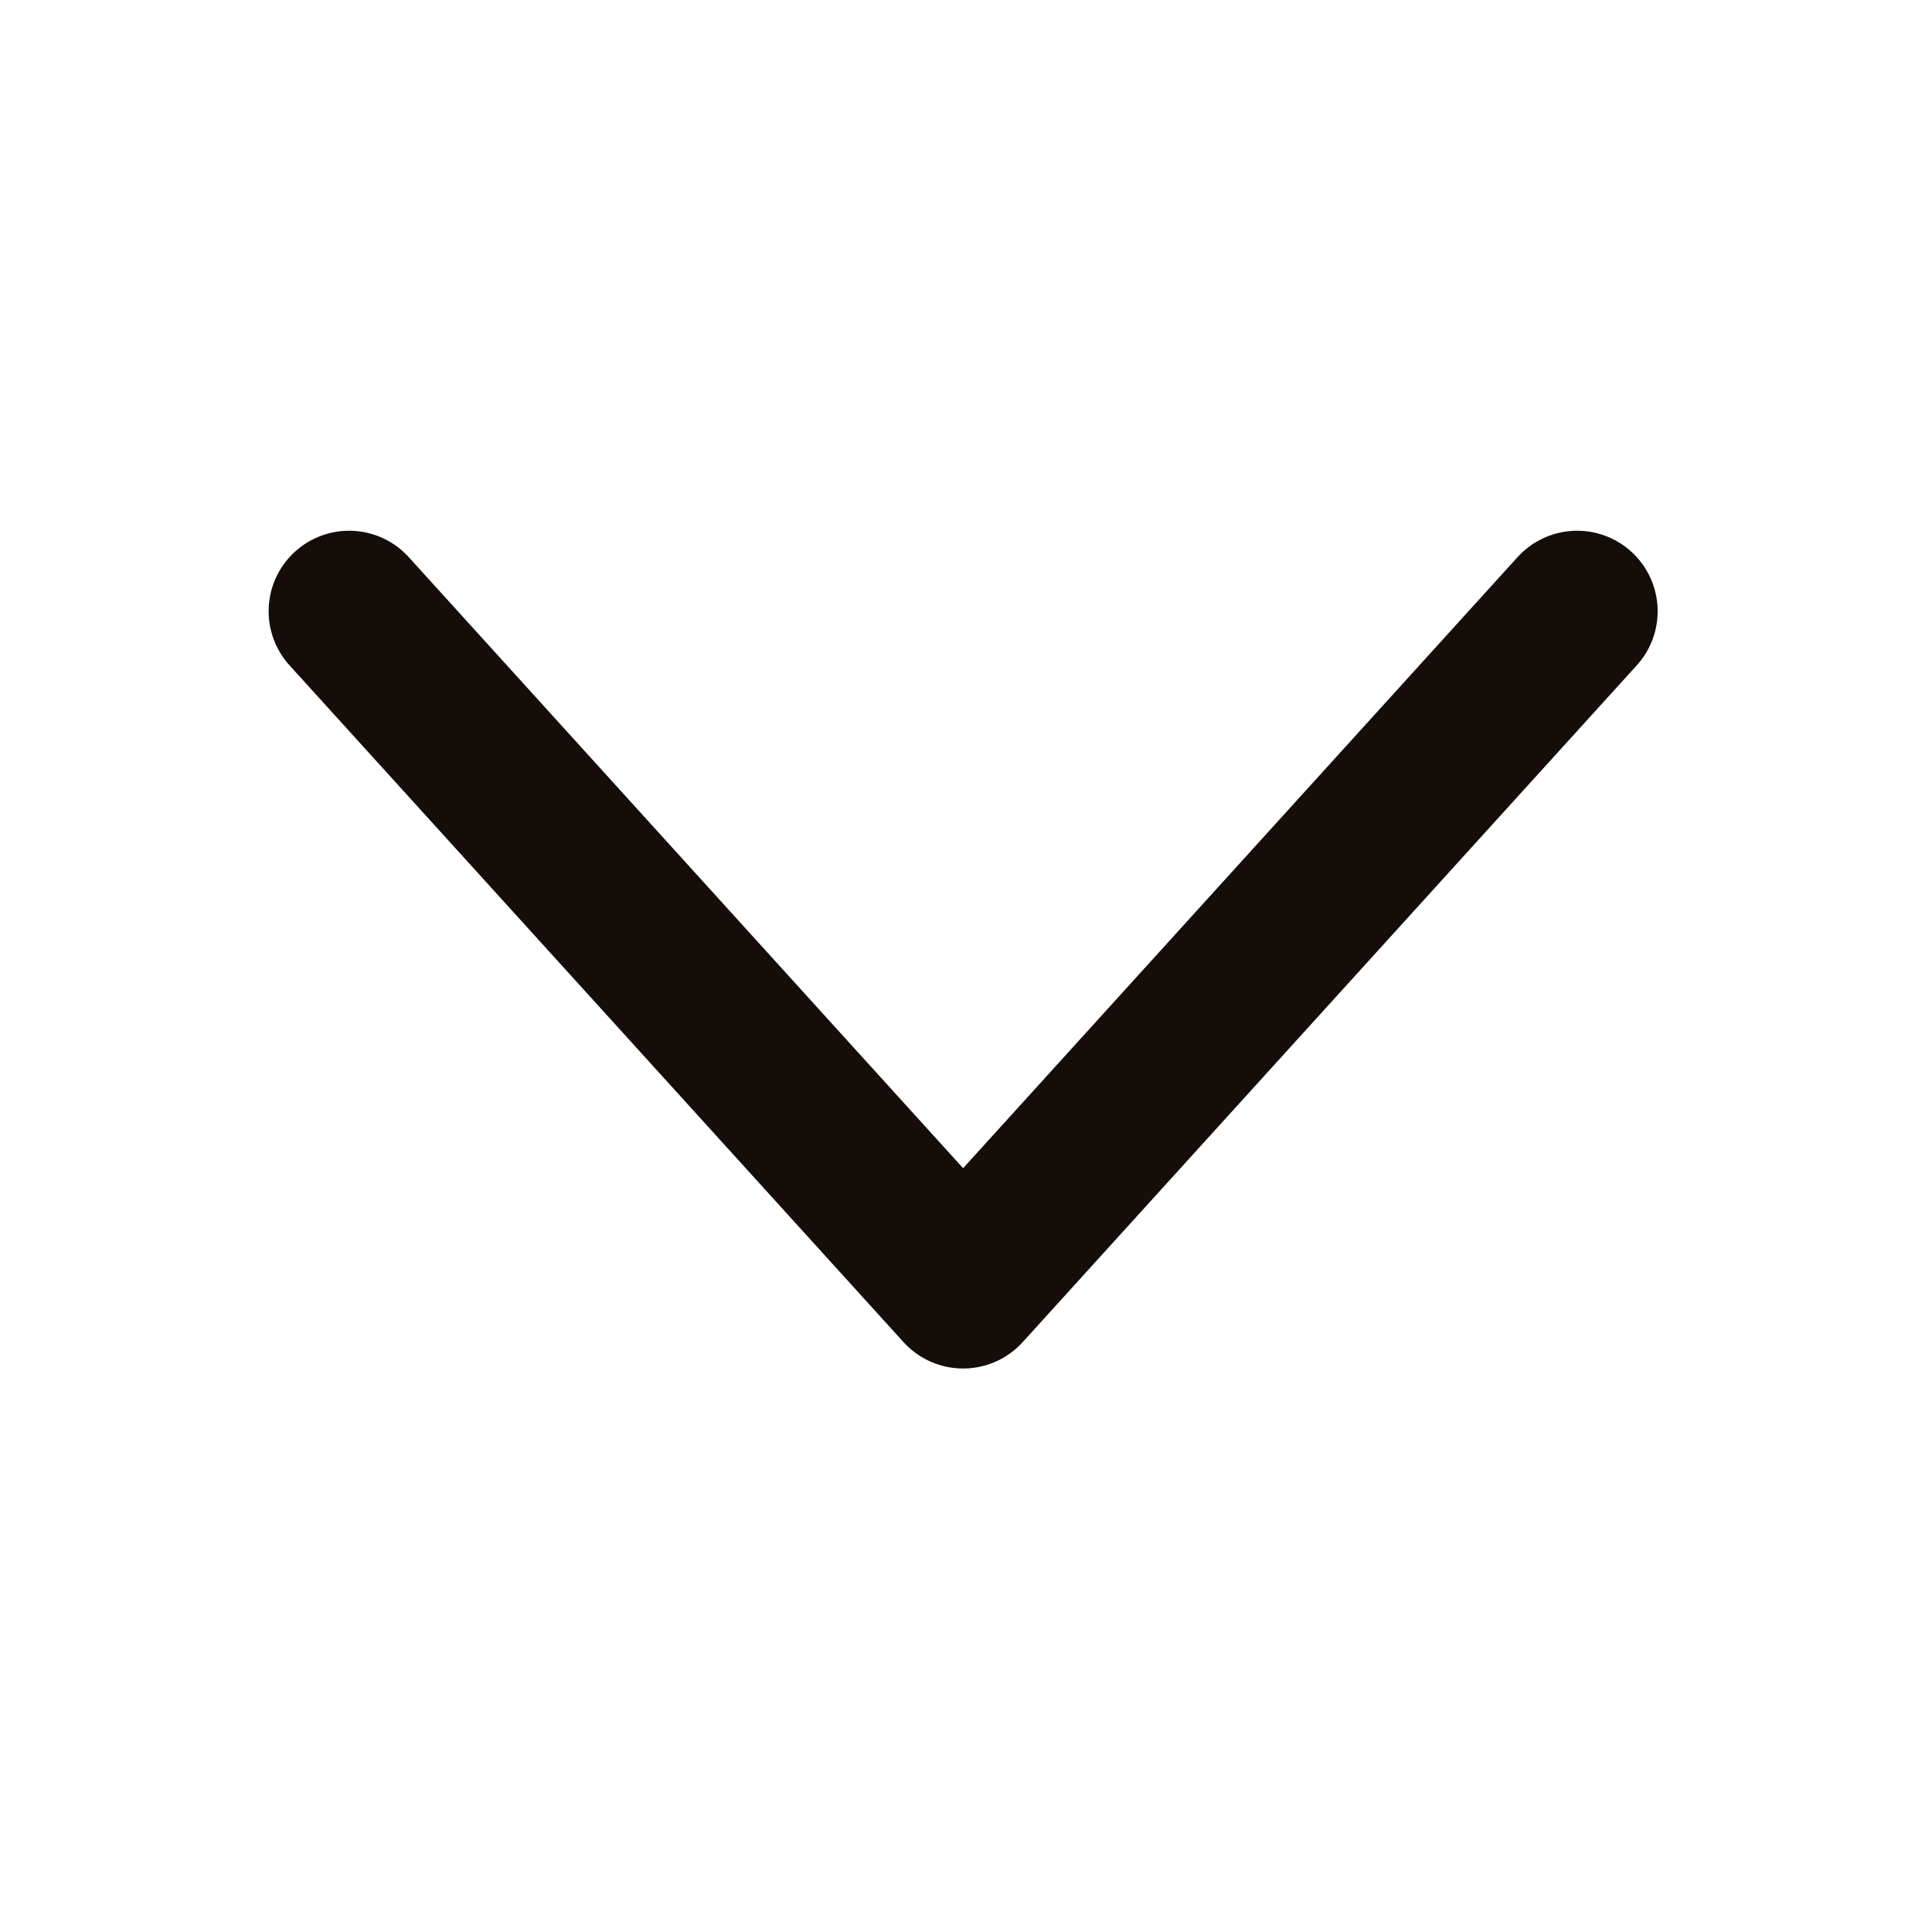
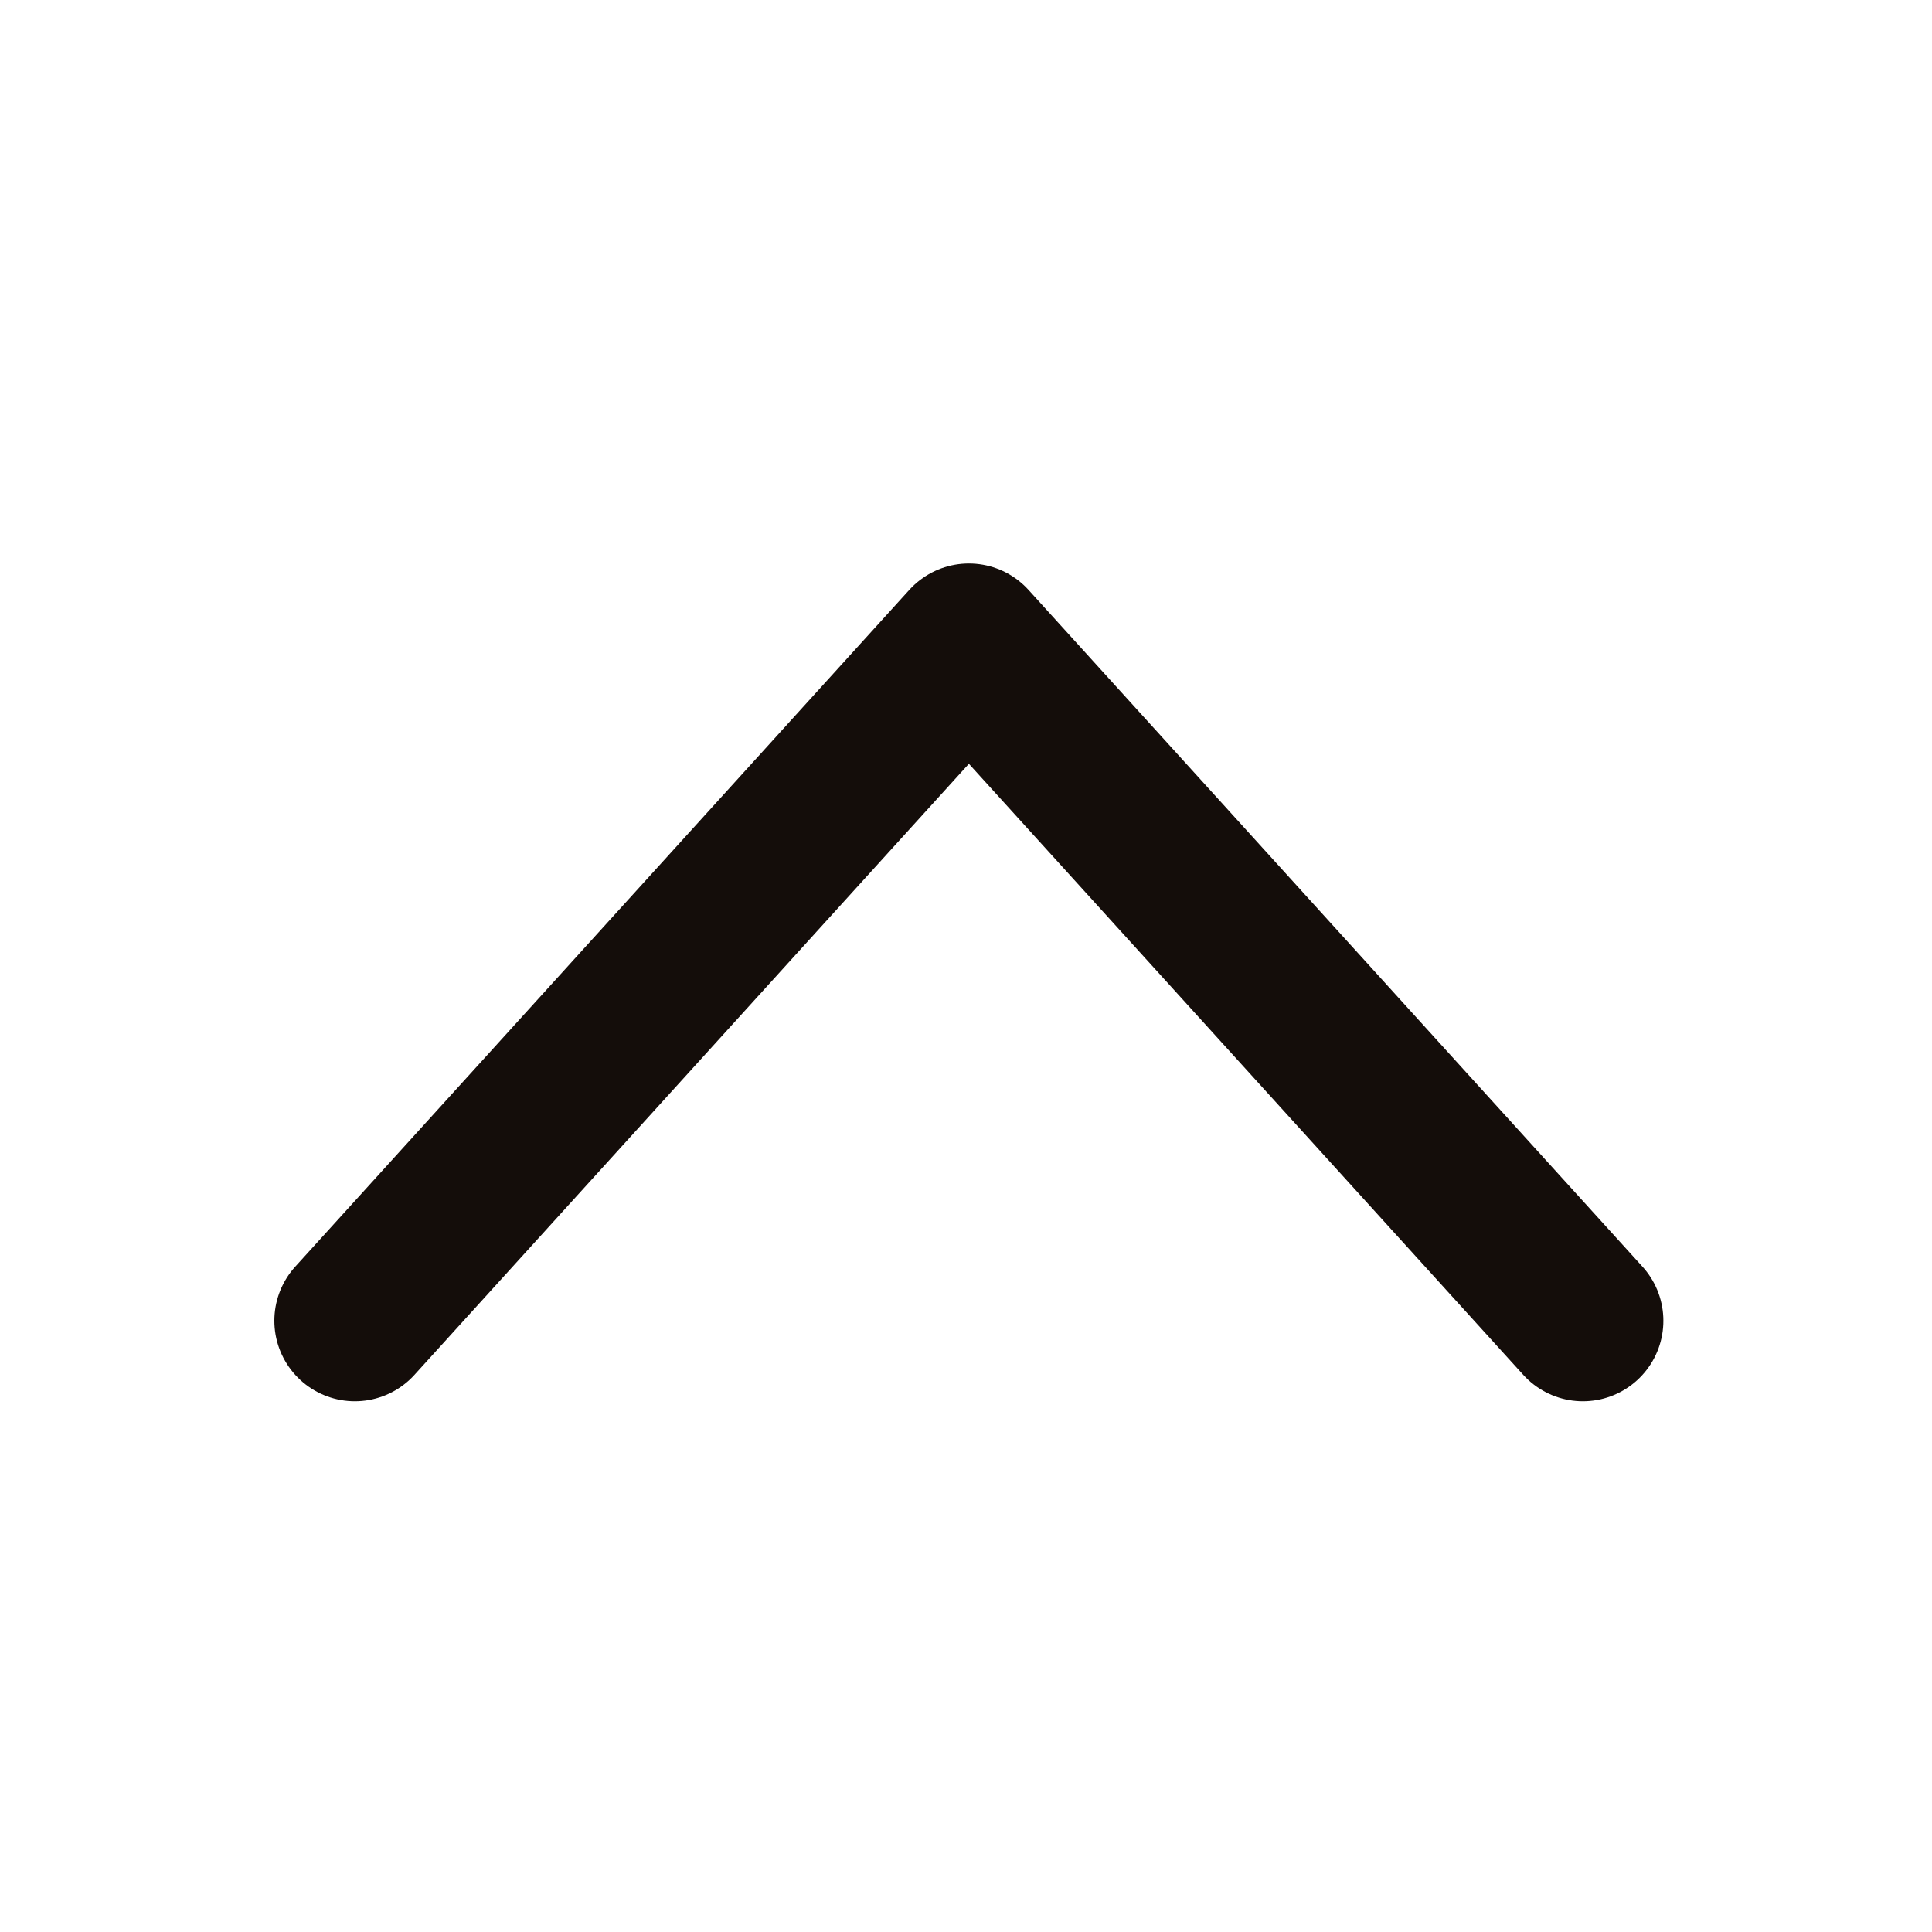
<svg xmlns="http://www.w3.org/2000/svg" width="24" height="24" viewBox="0 0 24 24" fill="none">
-   <path d="M4.337 7.593L11.964 16L19.592 7.593" stroke="#140D0A" stroke-width="2" stroke-linecap="round" stroke-linejoin="round" />
+   <path d="M19.663 16.407L12.036 8L4.408 16.407" stroke="#140D0A" stroke-width="2" stroke-linecap="round" stroke-linejoin="round" />
</svg>
